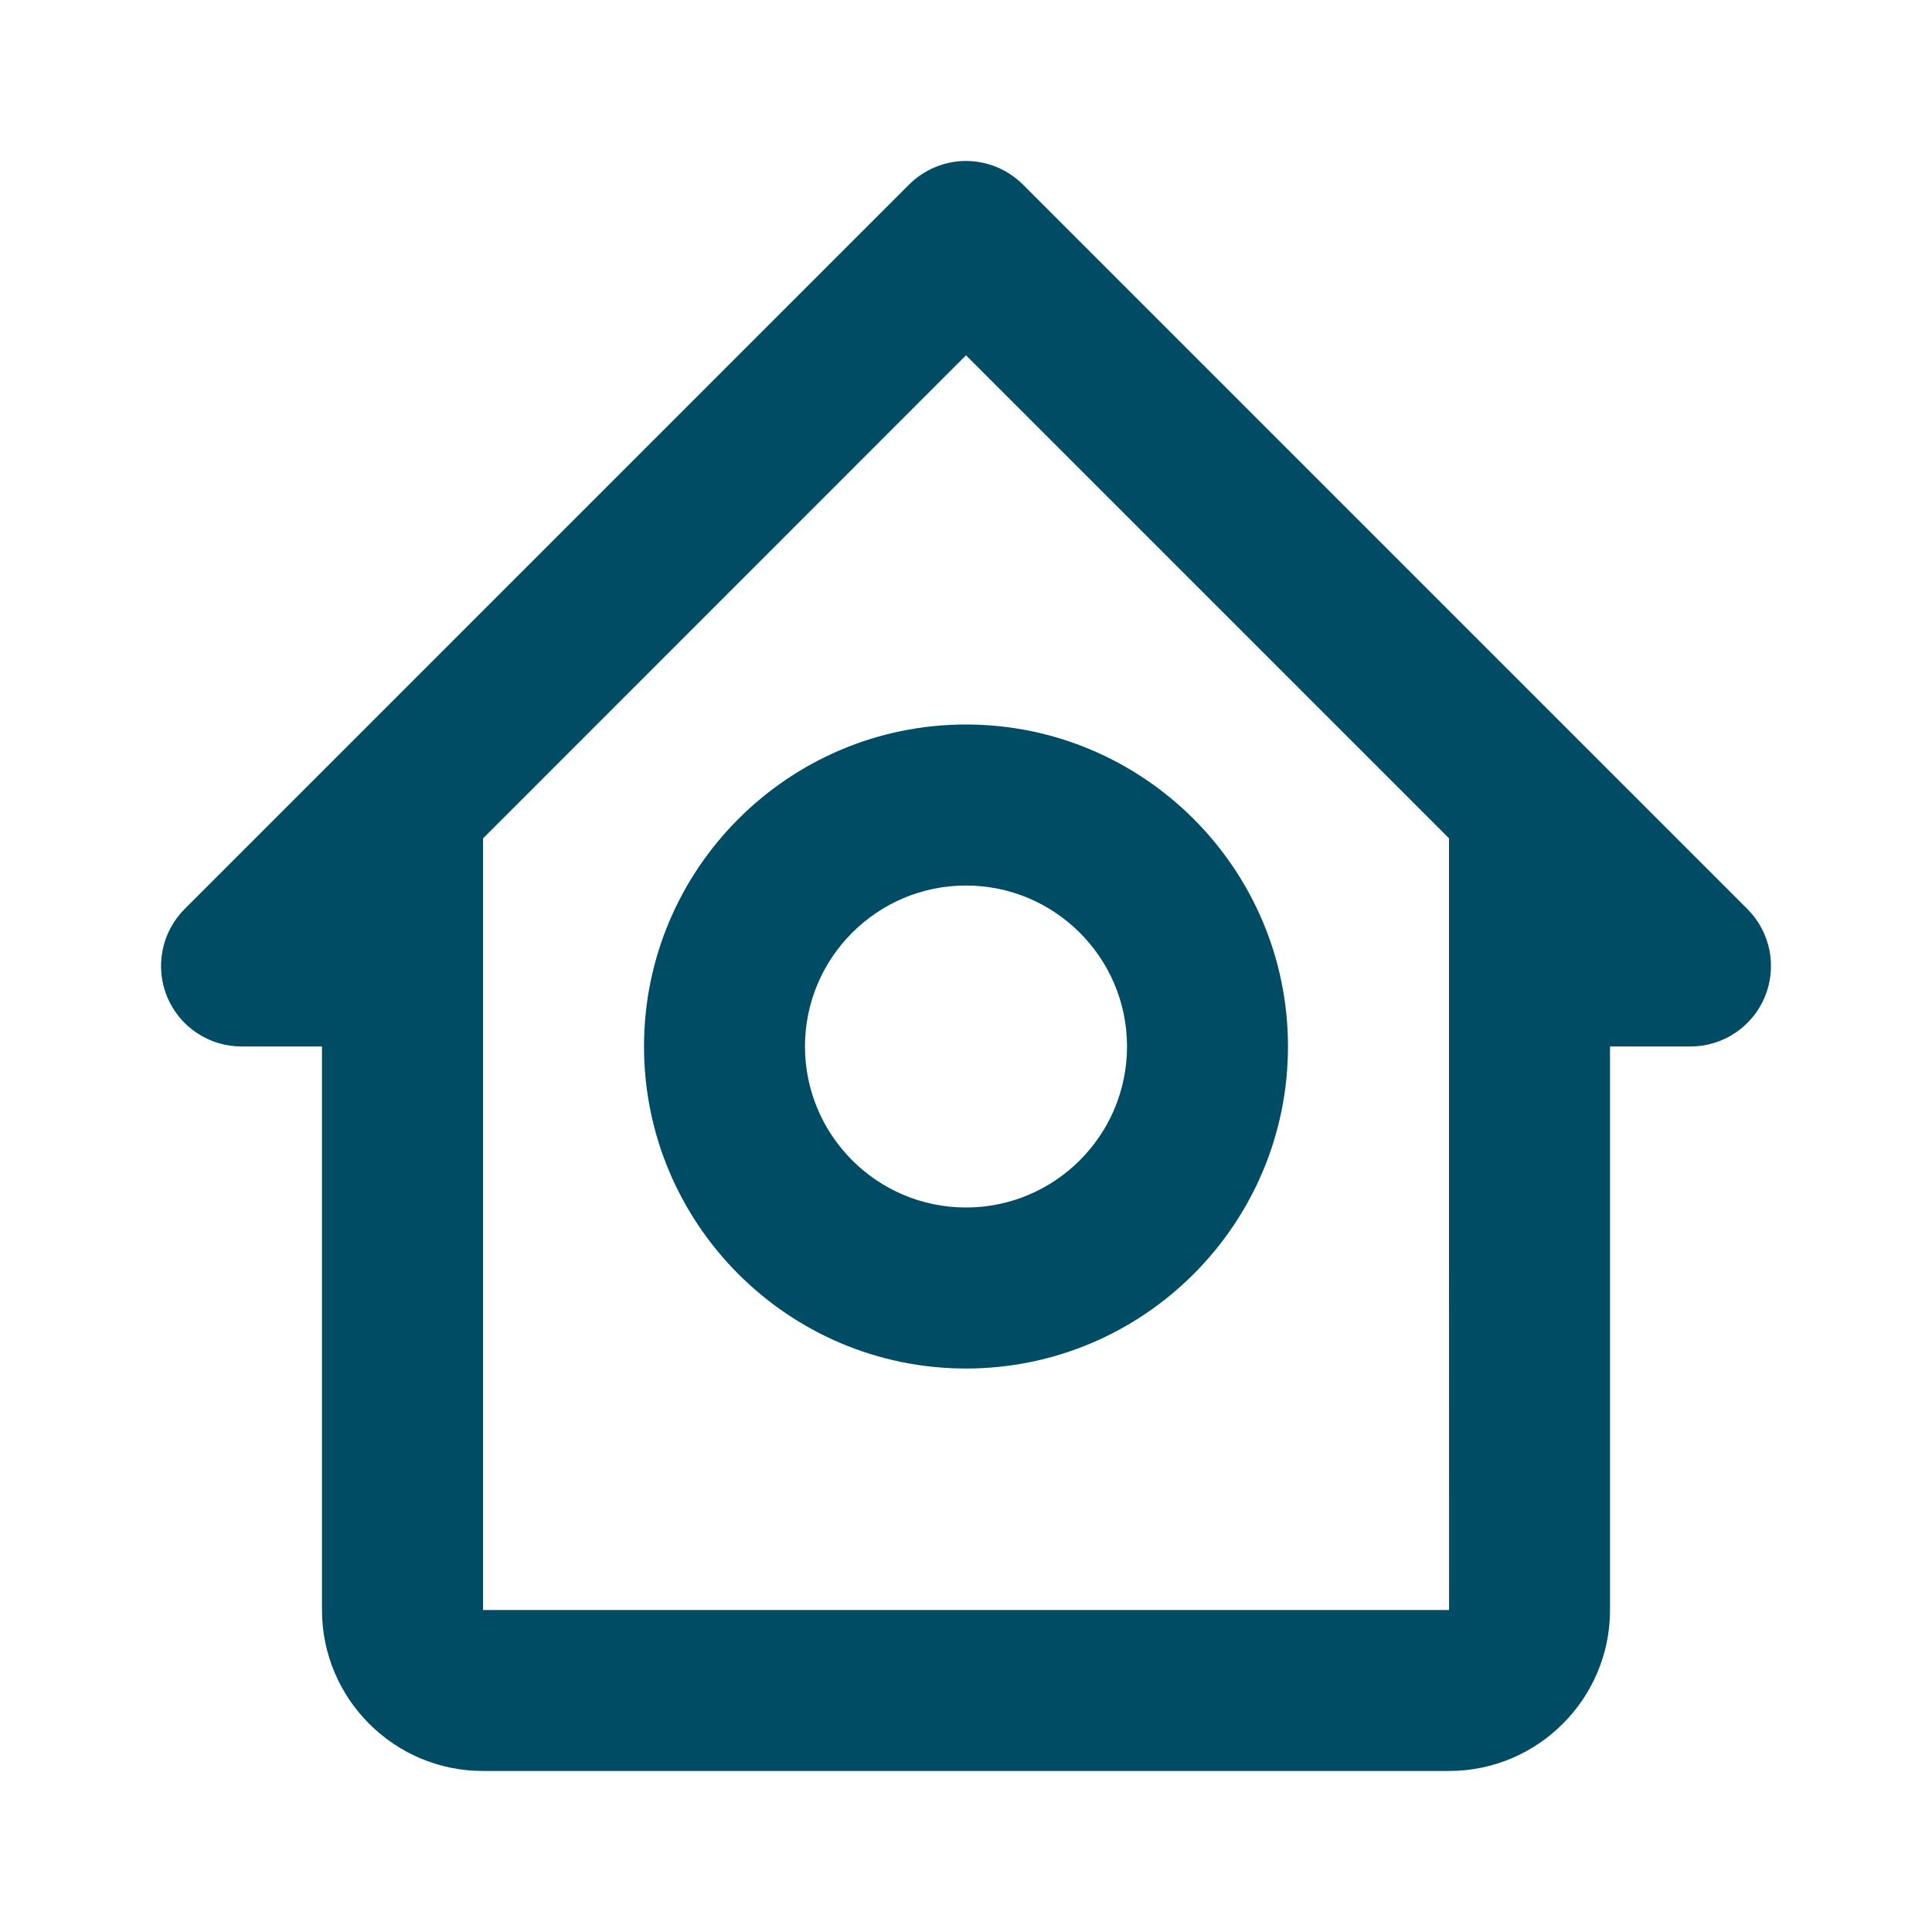
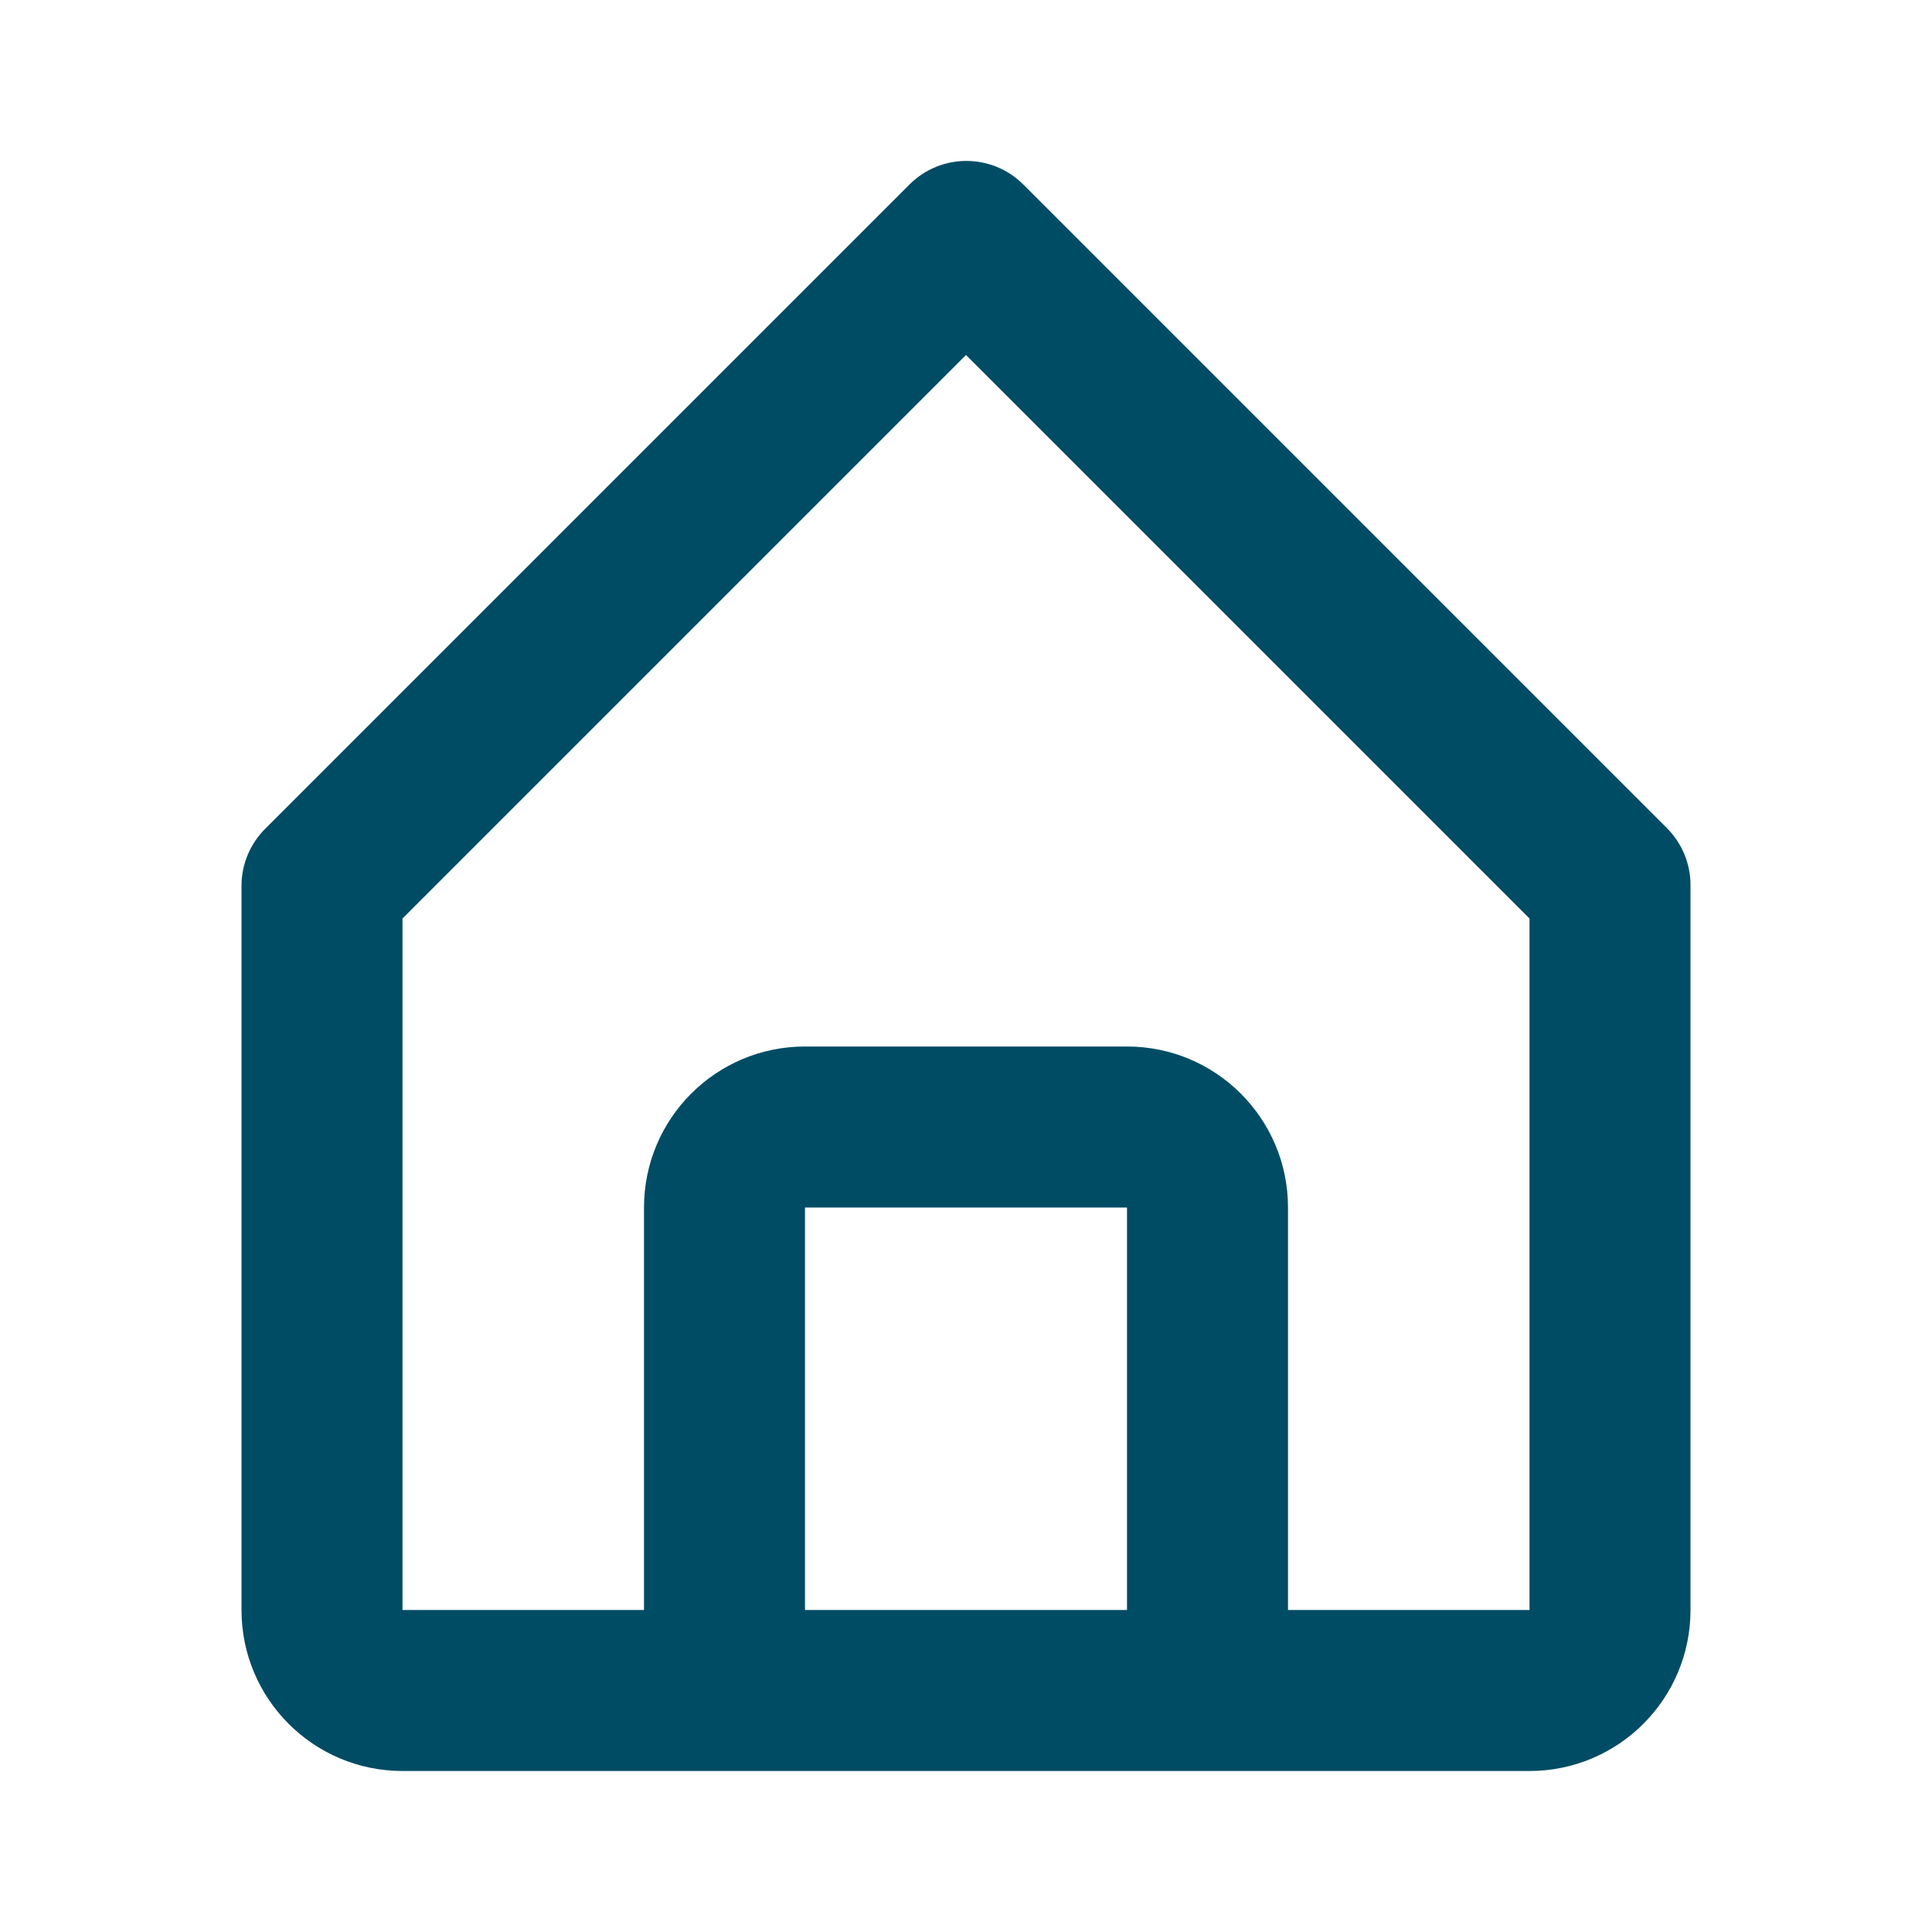
- <svg xmlns="http://www.w3.org/2000/svg" width="32" height="32" viewBox="0 0 32 32" fill="none">
-   <g id="bx-home-circle.svg">
-     <path id="Vector" d="M4 17.333H5.333V26.667C5.333 28.137 6.529 29.333 8 29.333H24C25.471 29.333 26.667 28.137 26.667 26.667V17.333H28C28.264 17.333 28.521 17.255 28.741 17.108C28.96 16.962 29.131 16.754 29.232 16.51C29.332 16.267 29.359 15.998 29.308 15.74C29.256 15.481 29.129 15.244 28.943 15.057L16.943 3.057C16.819 2.933 16.672 2.835 16.51 2.768C16.349 2.701 16.175 2.666 16 2.666C15.825 2.666 15.652 2.701 15.49 2.768C15.328 2.835 15.181 2.933 15.057 3.057L3.057 15.057C2.871 15.244 2.744 15.481 2.693 15.74C2.641 15.998 2.668 16.267 2.768 16.51C2.869 16.754 3.04 16.962 3.259 17.108C3.479 17.255 3.736 17.333 4 17.333ZM16 5.885L24 13.885V20L24.001 26.667H8V13.887L16 5.885Z" fill="#004C64" />
-     <path id="Vector_2" d="M16 22.667C18.941 22.667 21.333 20.275 21.333 17.333C21.333 14.392 18.941 12 16 12C13.059 12 10.667 14.392 10.667 17.333C10.667 20.275 13.059 22.667 16 22.667ZM16 14.667C17.471 14.667 18.667 15.863 18.667 17.333C18.667 18.804 17.471 20 16 20C14.529 20 13.333 18.804 13.333 17.333C13.333 15.863 14.529 14.667 16 14.667Z" fill="#004C64" />
-   </g>
+ <svg xmlns="http://www.w3.org/2000/svg" width="24" height="24" viewBox="0 0 24 24" style="fill: #004C64;transform: ;msFilter:;">
+   <path d="M5 22h14a2 2 0 0 0 2-2v-9a1 1 0 0 0-.29-.71l-8-8a1 1 0 0 0-1.41 0l-8 8A1 1 0 0 0 3 11v9a2 2 0 0 0 2 2zm5-2v-5h4v5zm-5-8.59 7-7 7 7V20h-3v-5a2 2 0 0 0-2-2h-4a2 2 0 0 0-2 2v5H5z" />
</svg>
